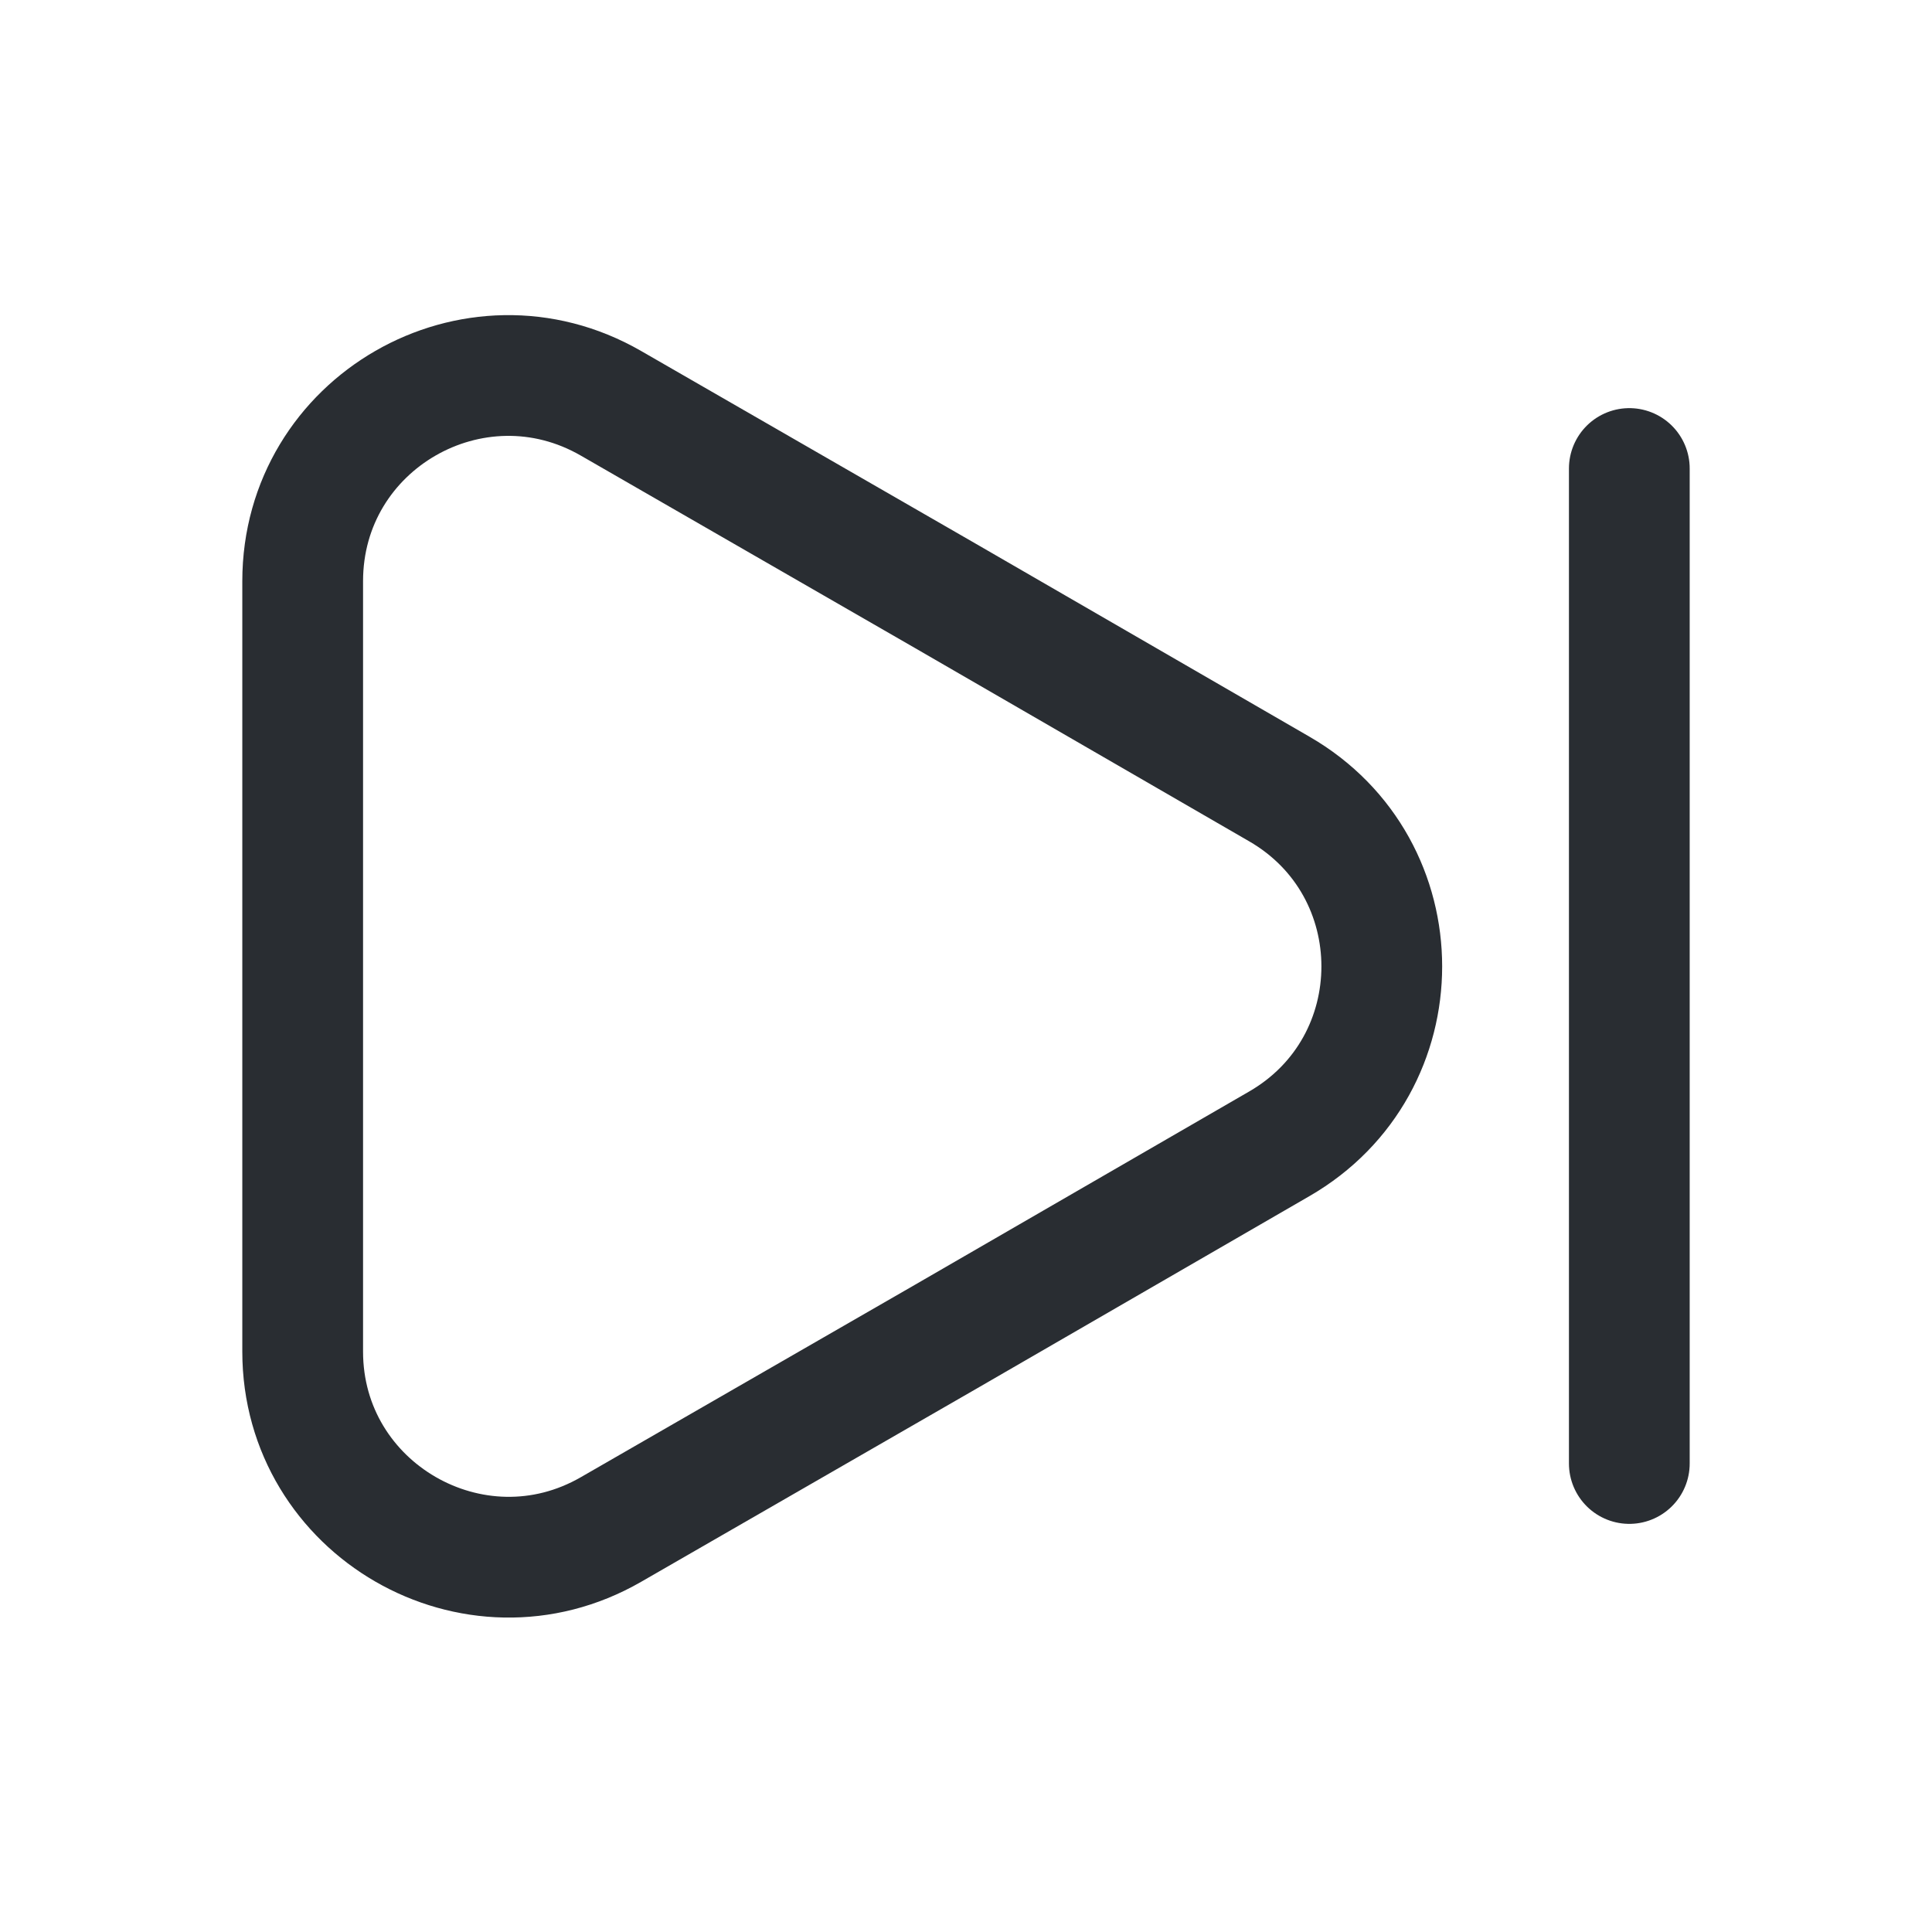
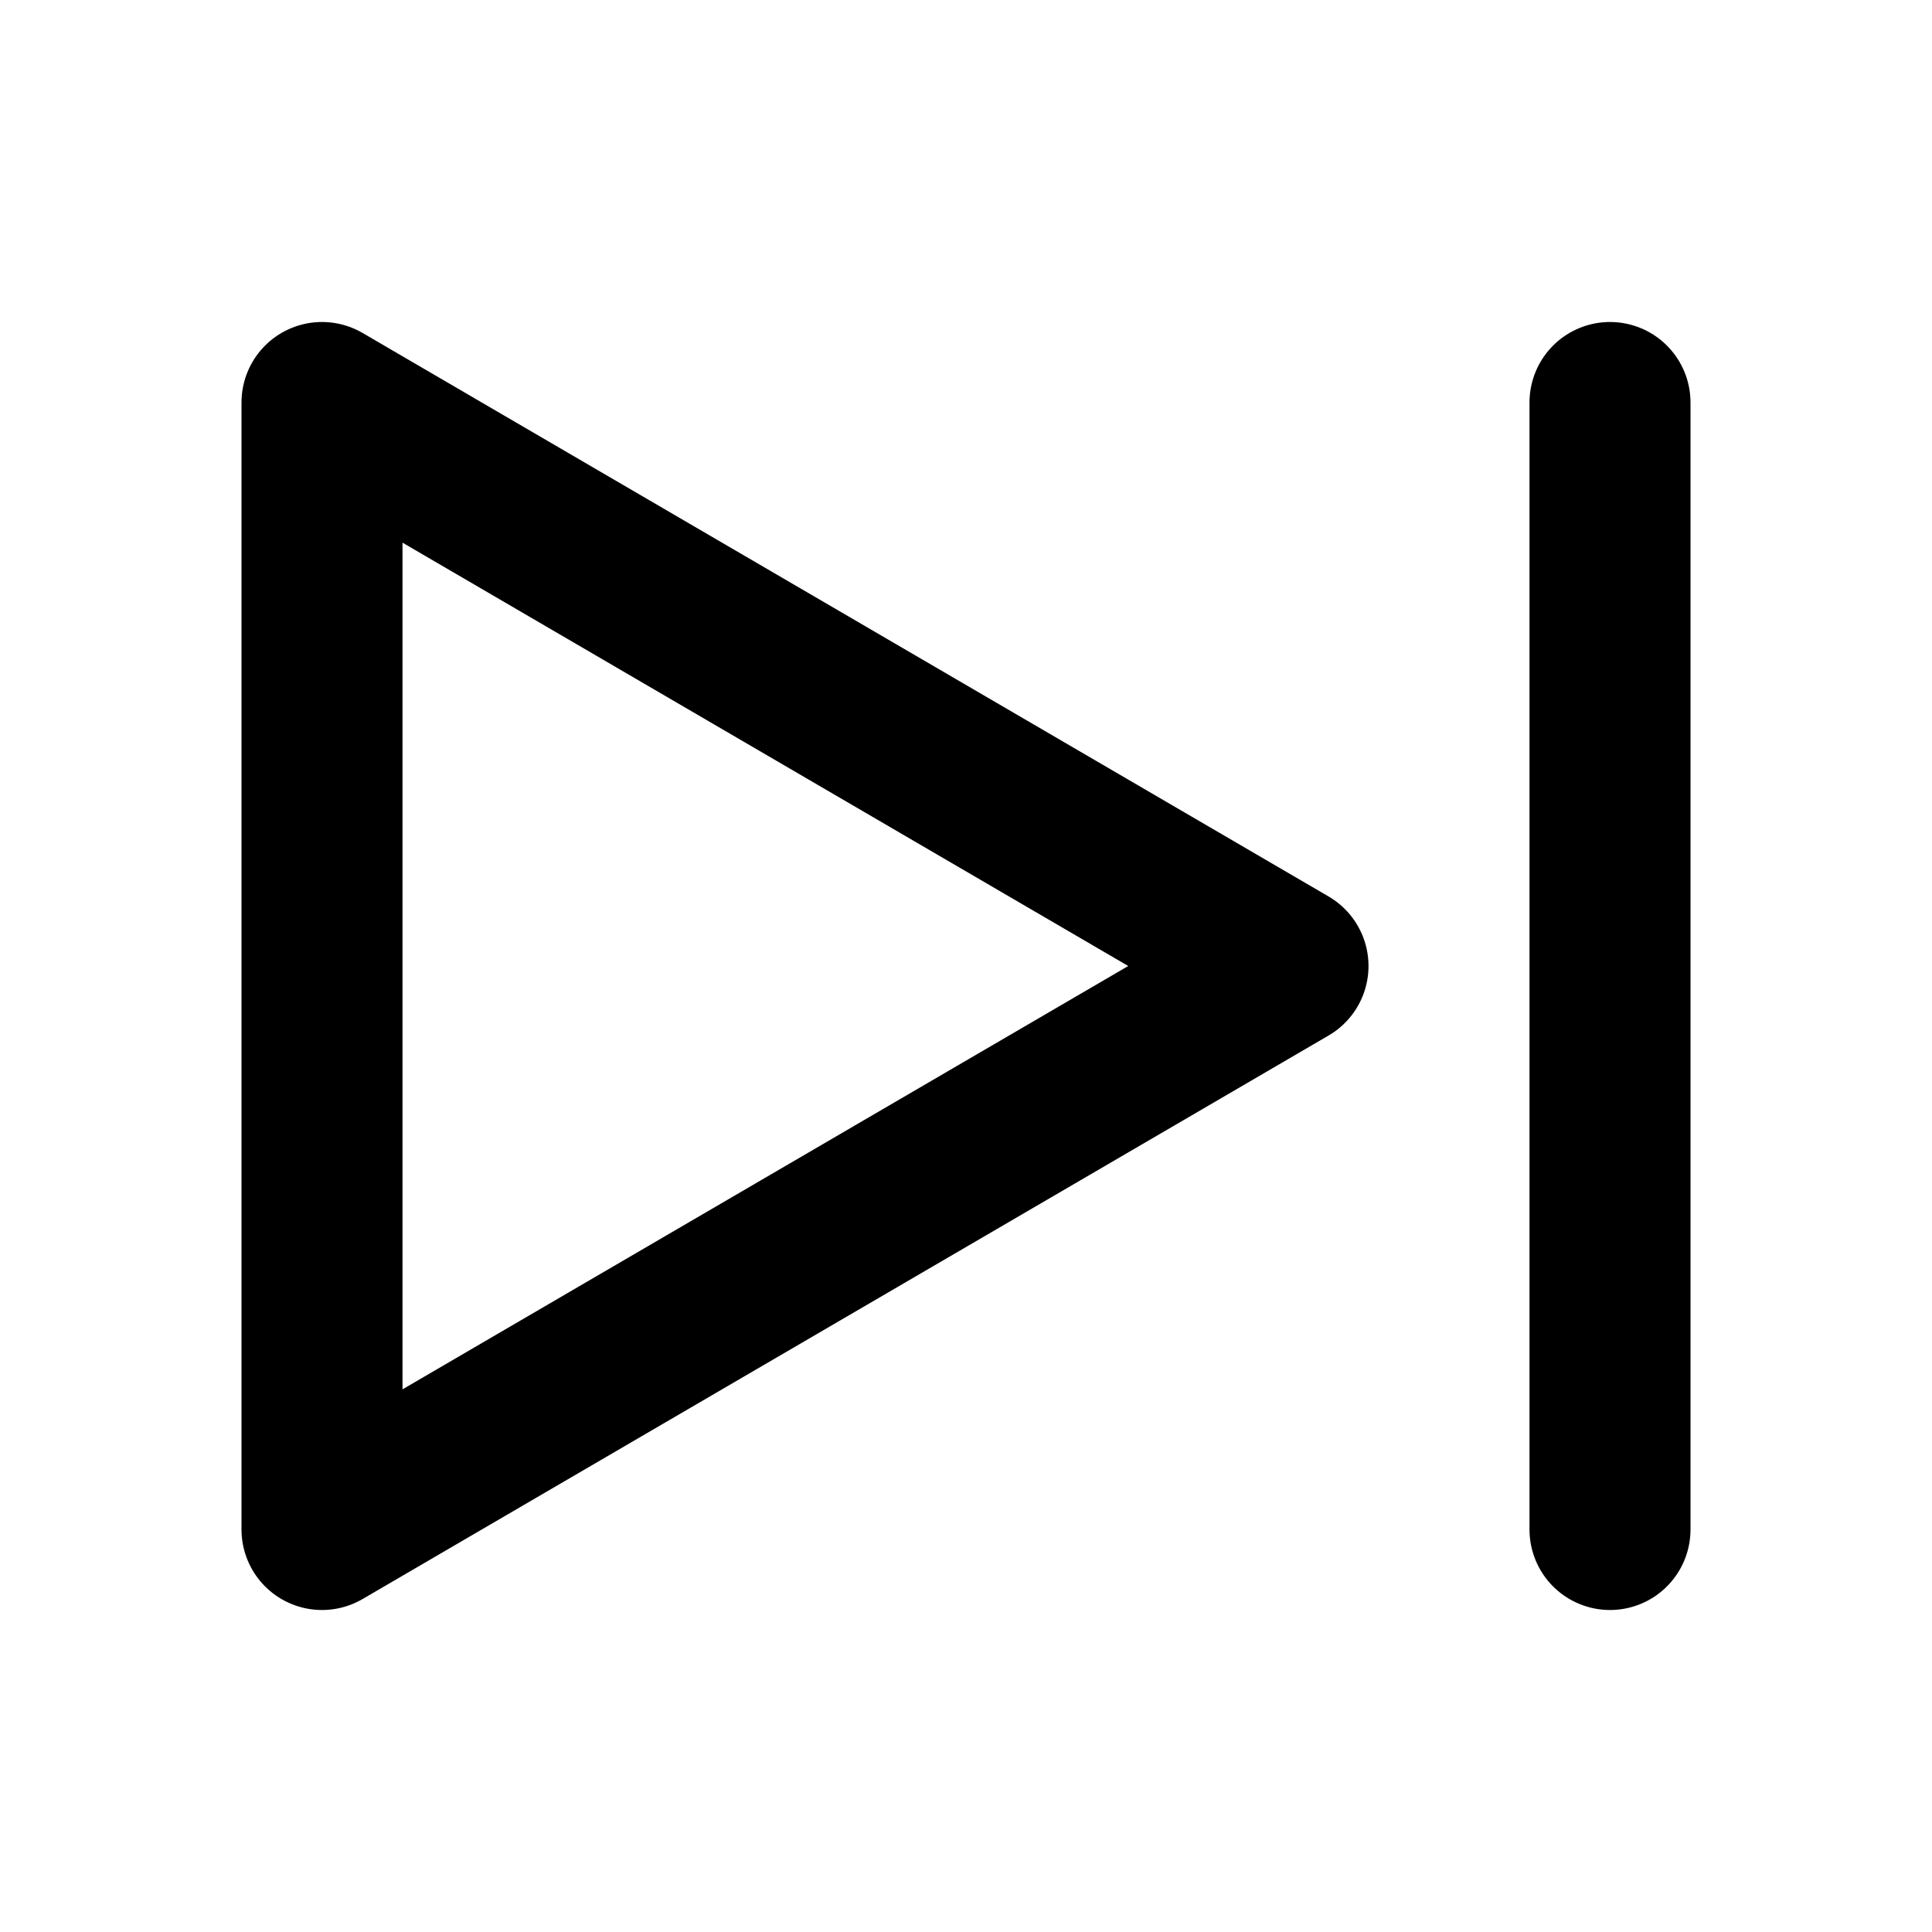
- <svg xmlns="http://www.w3.org/2000/svg" width="24" height="24" viewBox="0 0 24 24" fill="none">
-   <path d="M3.76 7.22V16.79C3.76 18.75 5.89 19.98 7.59 19L11.74 16.61L15.89 14.21C17.59 13.23 17.59 10.78 15.89 9.8L11.74 7.4L7.59 5.01C5.89 4.03 3.76 5.25 3.76 7.22Z" stroke="#292D32" stroke-width="1.5" stroke-linecap="round" stroke-linejoin="round" />
-   <path d="M20.24 18.18V5.82" stroke="#292D32" stroke-width="1.5" stroke-linecap="round" stroke-linejoin="round" />
+ <svg xmlns="http://www.w3.org/2000/svg" class="icon icon-tabler icon-tabler-player-skip-forward" width="24" height="24" viewBox="0 0 24 24" stroke-width="2" stroke="currentColor" fill="none" stroke-linecap="round" stroke-linejoin="round">
+   <path stroke="none" d="M0 0h24v24H0z" fill="none" />
+   <path d="M4 5v14l12 -7z" />
+   <path d="M20 5l0 14" />
</svg>
